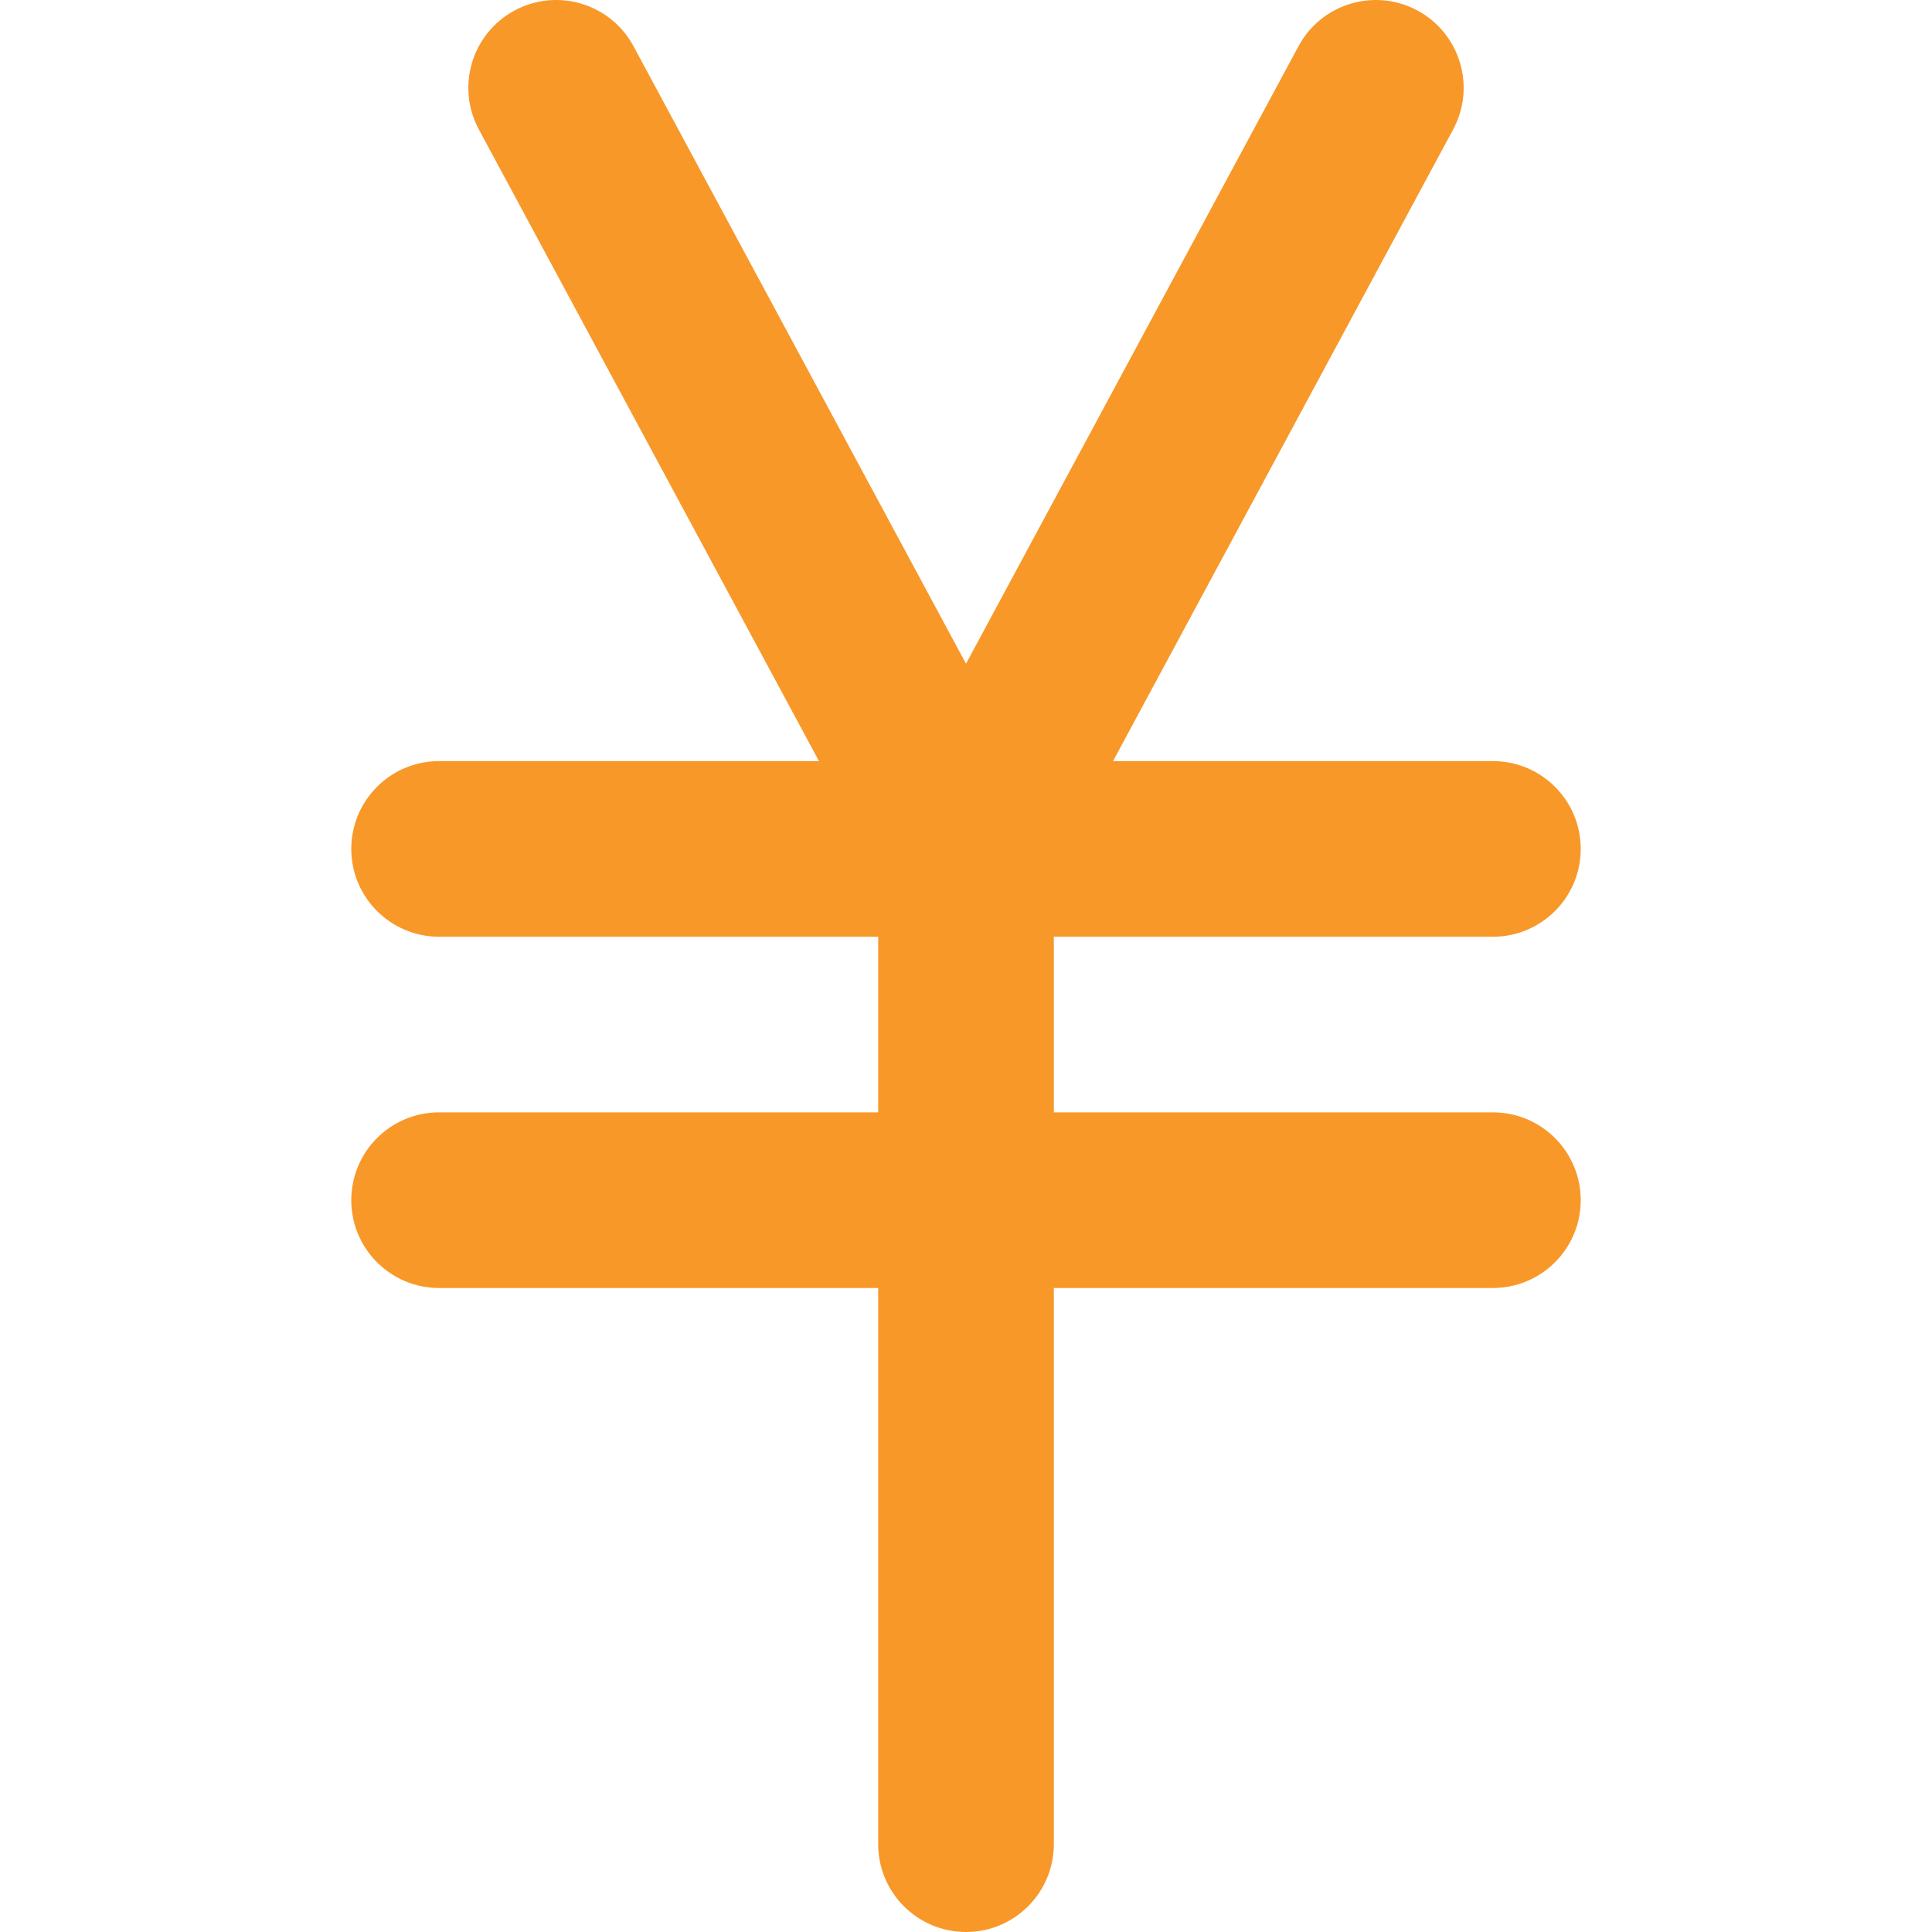
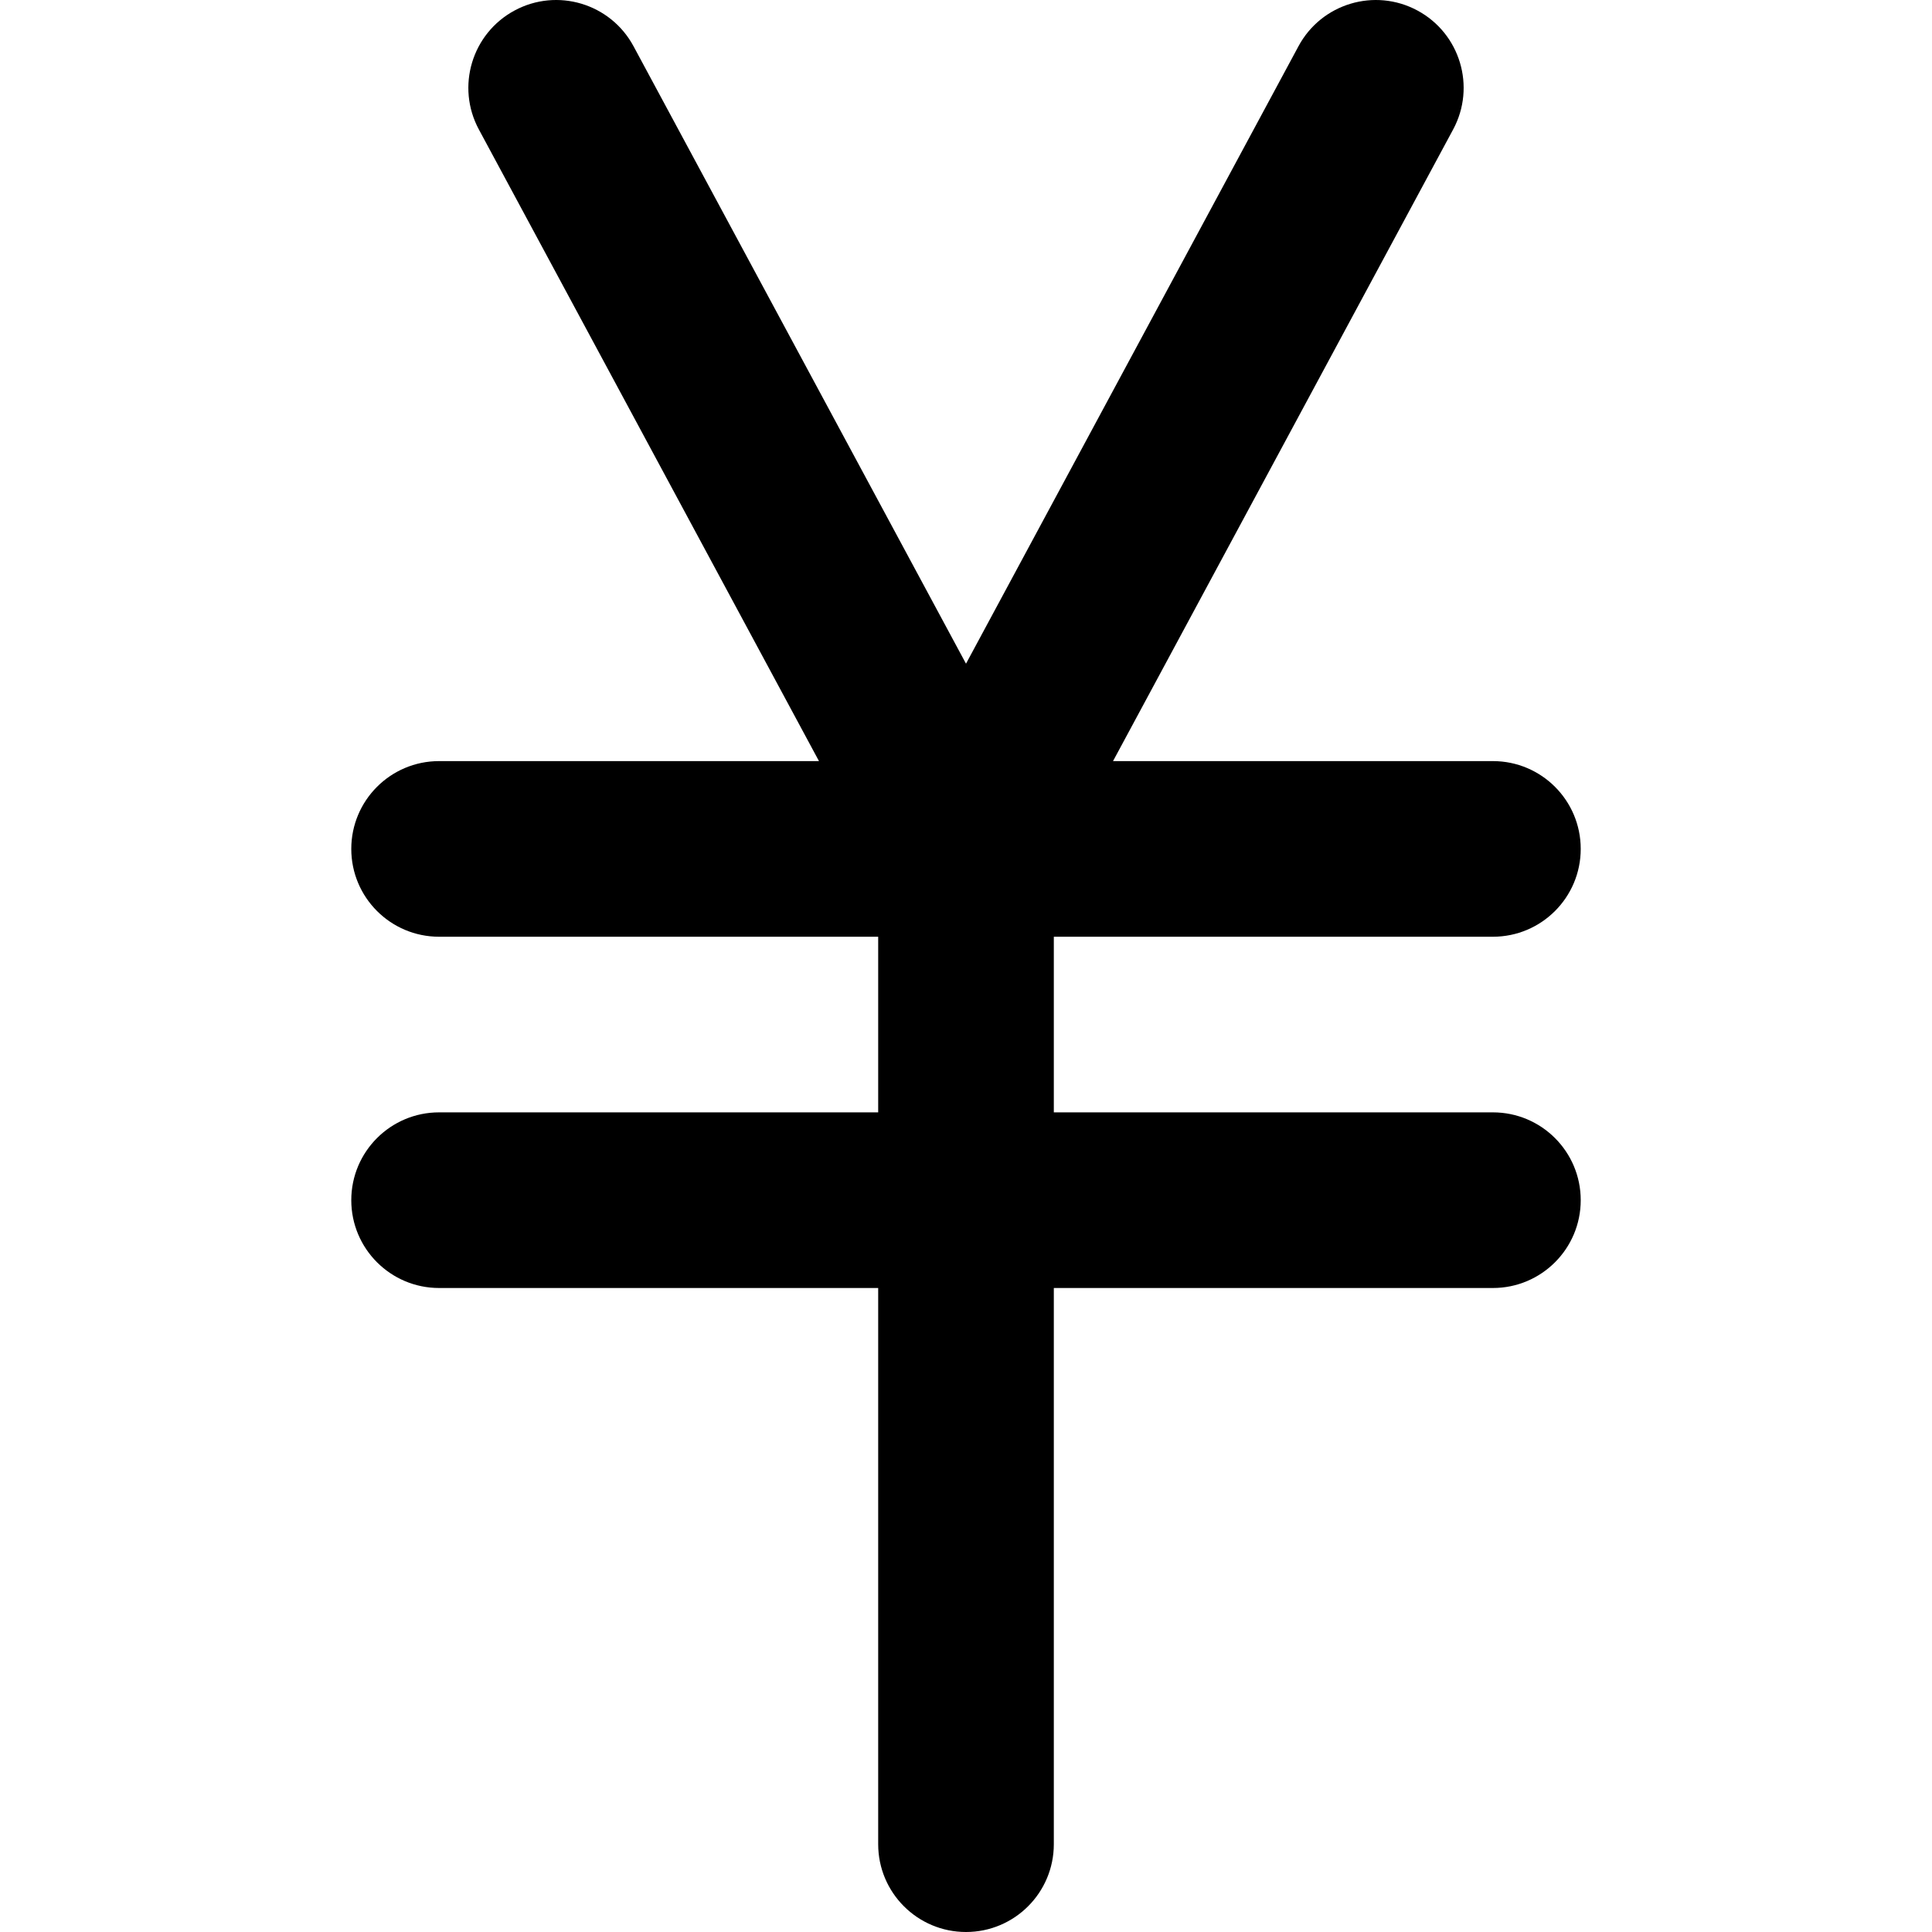
<svg xmlns="http://www.w3.org/2000/svg" version="1.1" id="Layer_1" x="0px" y="0px" viewBox="0 0 330.003 330.003" style="enable-background:new 0 0 330.003 330.003;" xml:space="preserve" width="512px" height="512px">
-   <path id="XMLID_439_" d="M255.002,190.002h-75v-29.999h75c8.284,0,15-6.716,15-15s-6.716-15-15-15h-64.887l58.094-107.889  c3.928-7.294,1.198-16.391-6.096-20.318c-7.294-3.927-16.392-1.199-20.318,6.096l-56.793,105.473L108.209,7.892  C104.28,0.597,95.18-2.132,87.89,1.796c-7.294,3.928-10.024,13.024-6.096,20.318l58.094,107.889H75.002c-8.284,0-15,6.716-15,15  s6.716,15,15,15h75v29.999h-75c-8.284,0-15,6.716-15,15c0,8.284,6.716,15,15,15h75v95.001c0,8.284,6.716,15,15,15s15-6.716,15-15  v-95.001h75c8.284,0,15-6.716,15-15C270.002,196.718,263.286,190.002,255.002,190.002z" fill="#f89829" />
+   <path id="XMLID_439_" d="M255.002,190.002h-75v-29.999h75c8.284,0,15-6.716,15-15s-6.716-15-15-15h-64.887l58.094-107.889  c3.928-7.294,1.198-16.391-6.096-20.318c-7.294-3.927-16.392-1.199-20.318,6.096l-56.793,105.473L108.209,7.892  C104.28,0.597,95.18-2.132,87.89,1.796c-7.294,3.928-10.024,13.024-6.096,20.318l58.094,107.889H75.002c-8.284,0-15,6.716-15,15  s6.716,15,15,15h75v29.999h-75c-8.284,0-15,6.716-15,15c0,8.284,6.716,15,15,15h75v95.001c0,8.284,6.716,15,15,15s15-6.716,15-15  v-95.001h75c8.284,0,15-6.716,15-15C270.002,196.718,263.286,190.002,255.002,190.002z" fill="#000000" />
  <g>
</g>
  <g>
</g>
  <g>
</g>
  <g>
</g>
  <g>
</g>
  <g>
</g>
  <g>
</g>
  <g>
</g>
  <g>
</g>
  <g>
</g>
  <g>
</g>
  <g>
</g>
  <g>
</g>
  <g>
</g>
  <g>
</g>
</svg>
